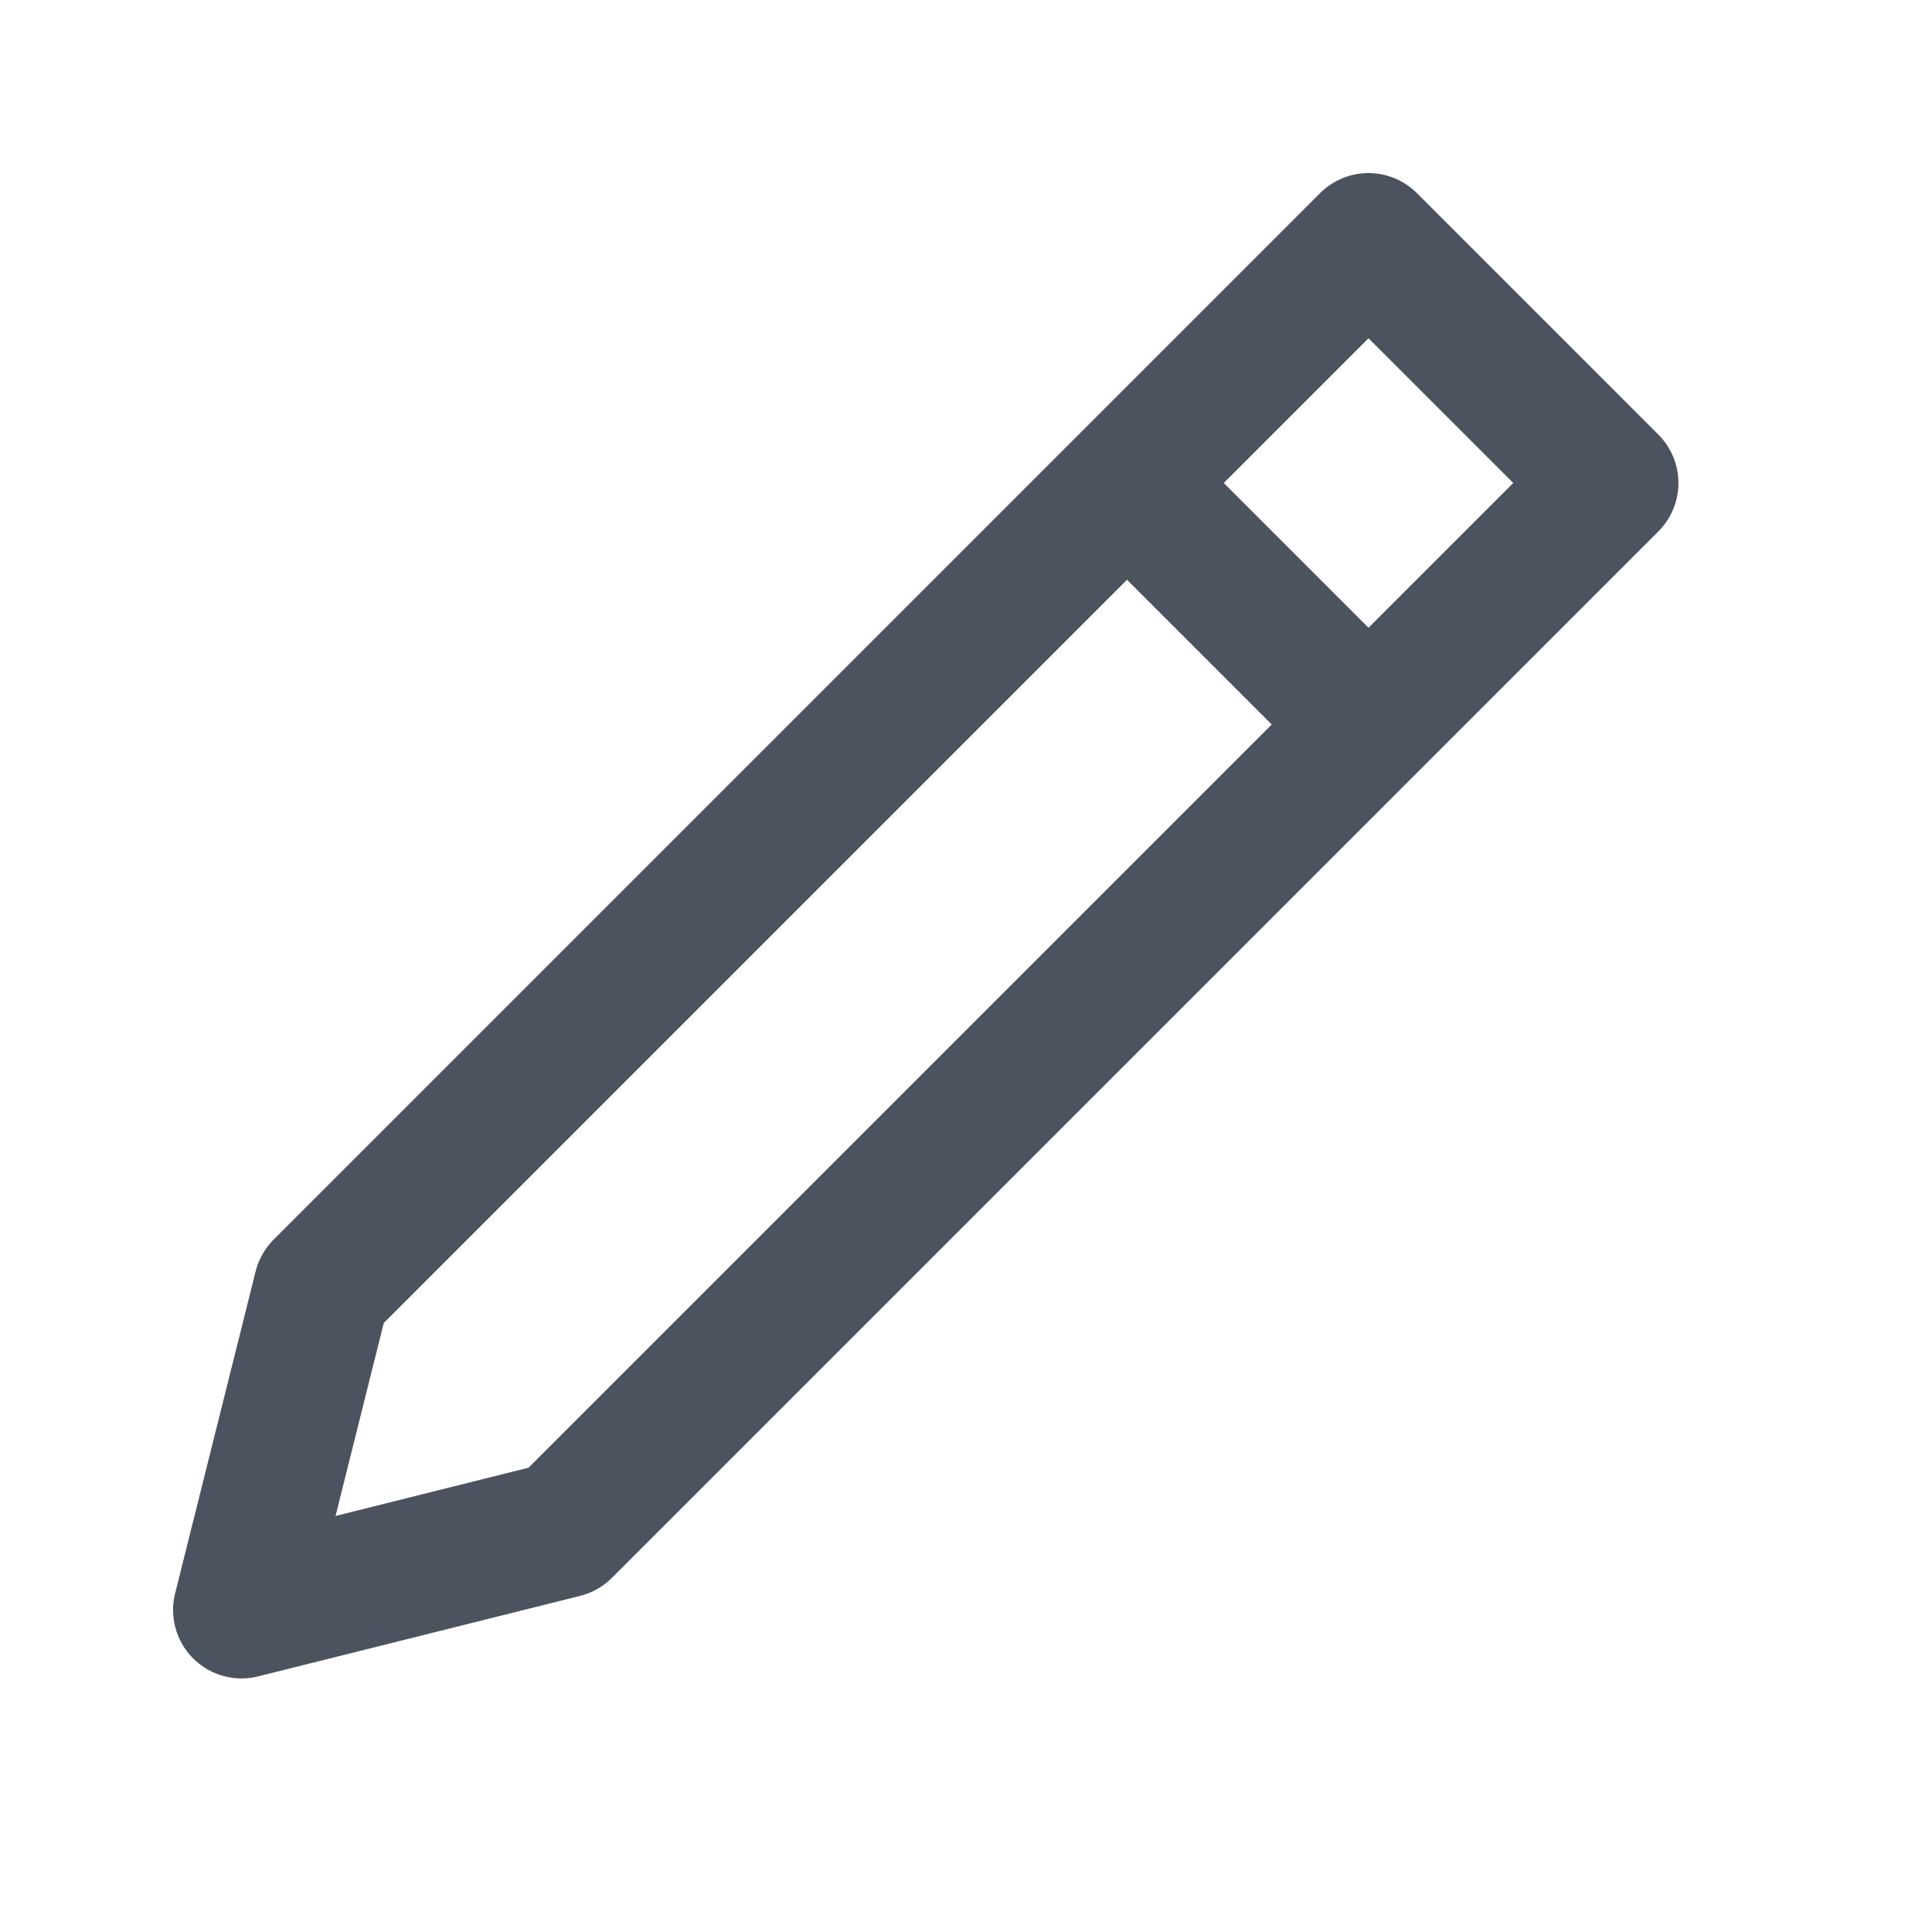
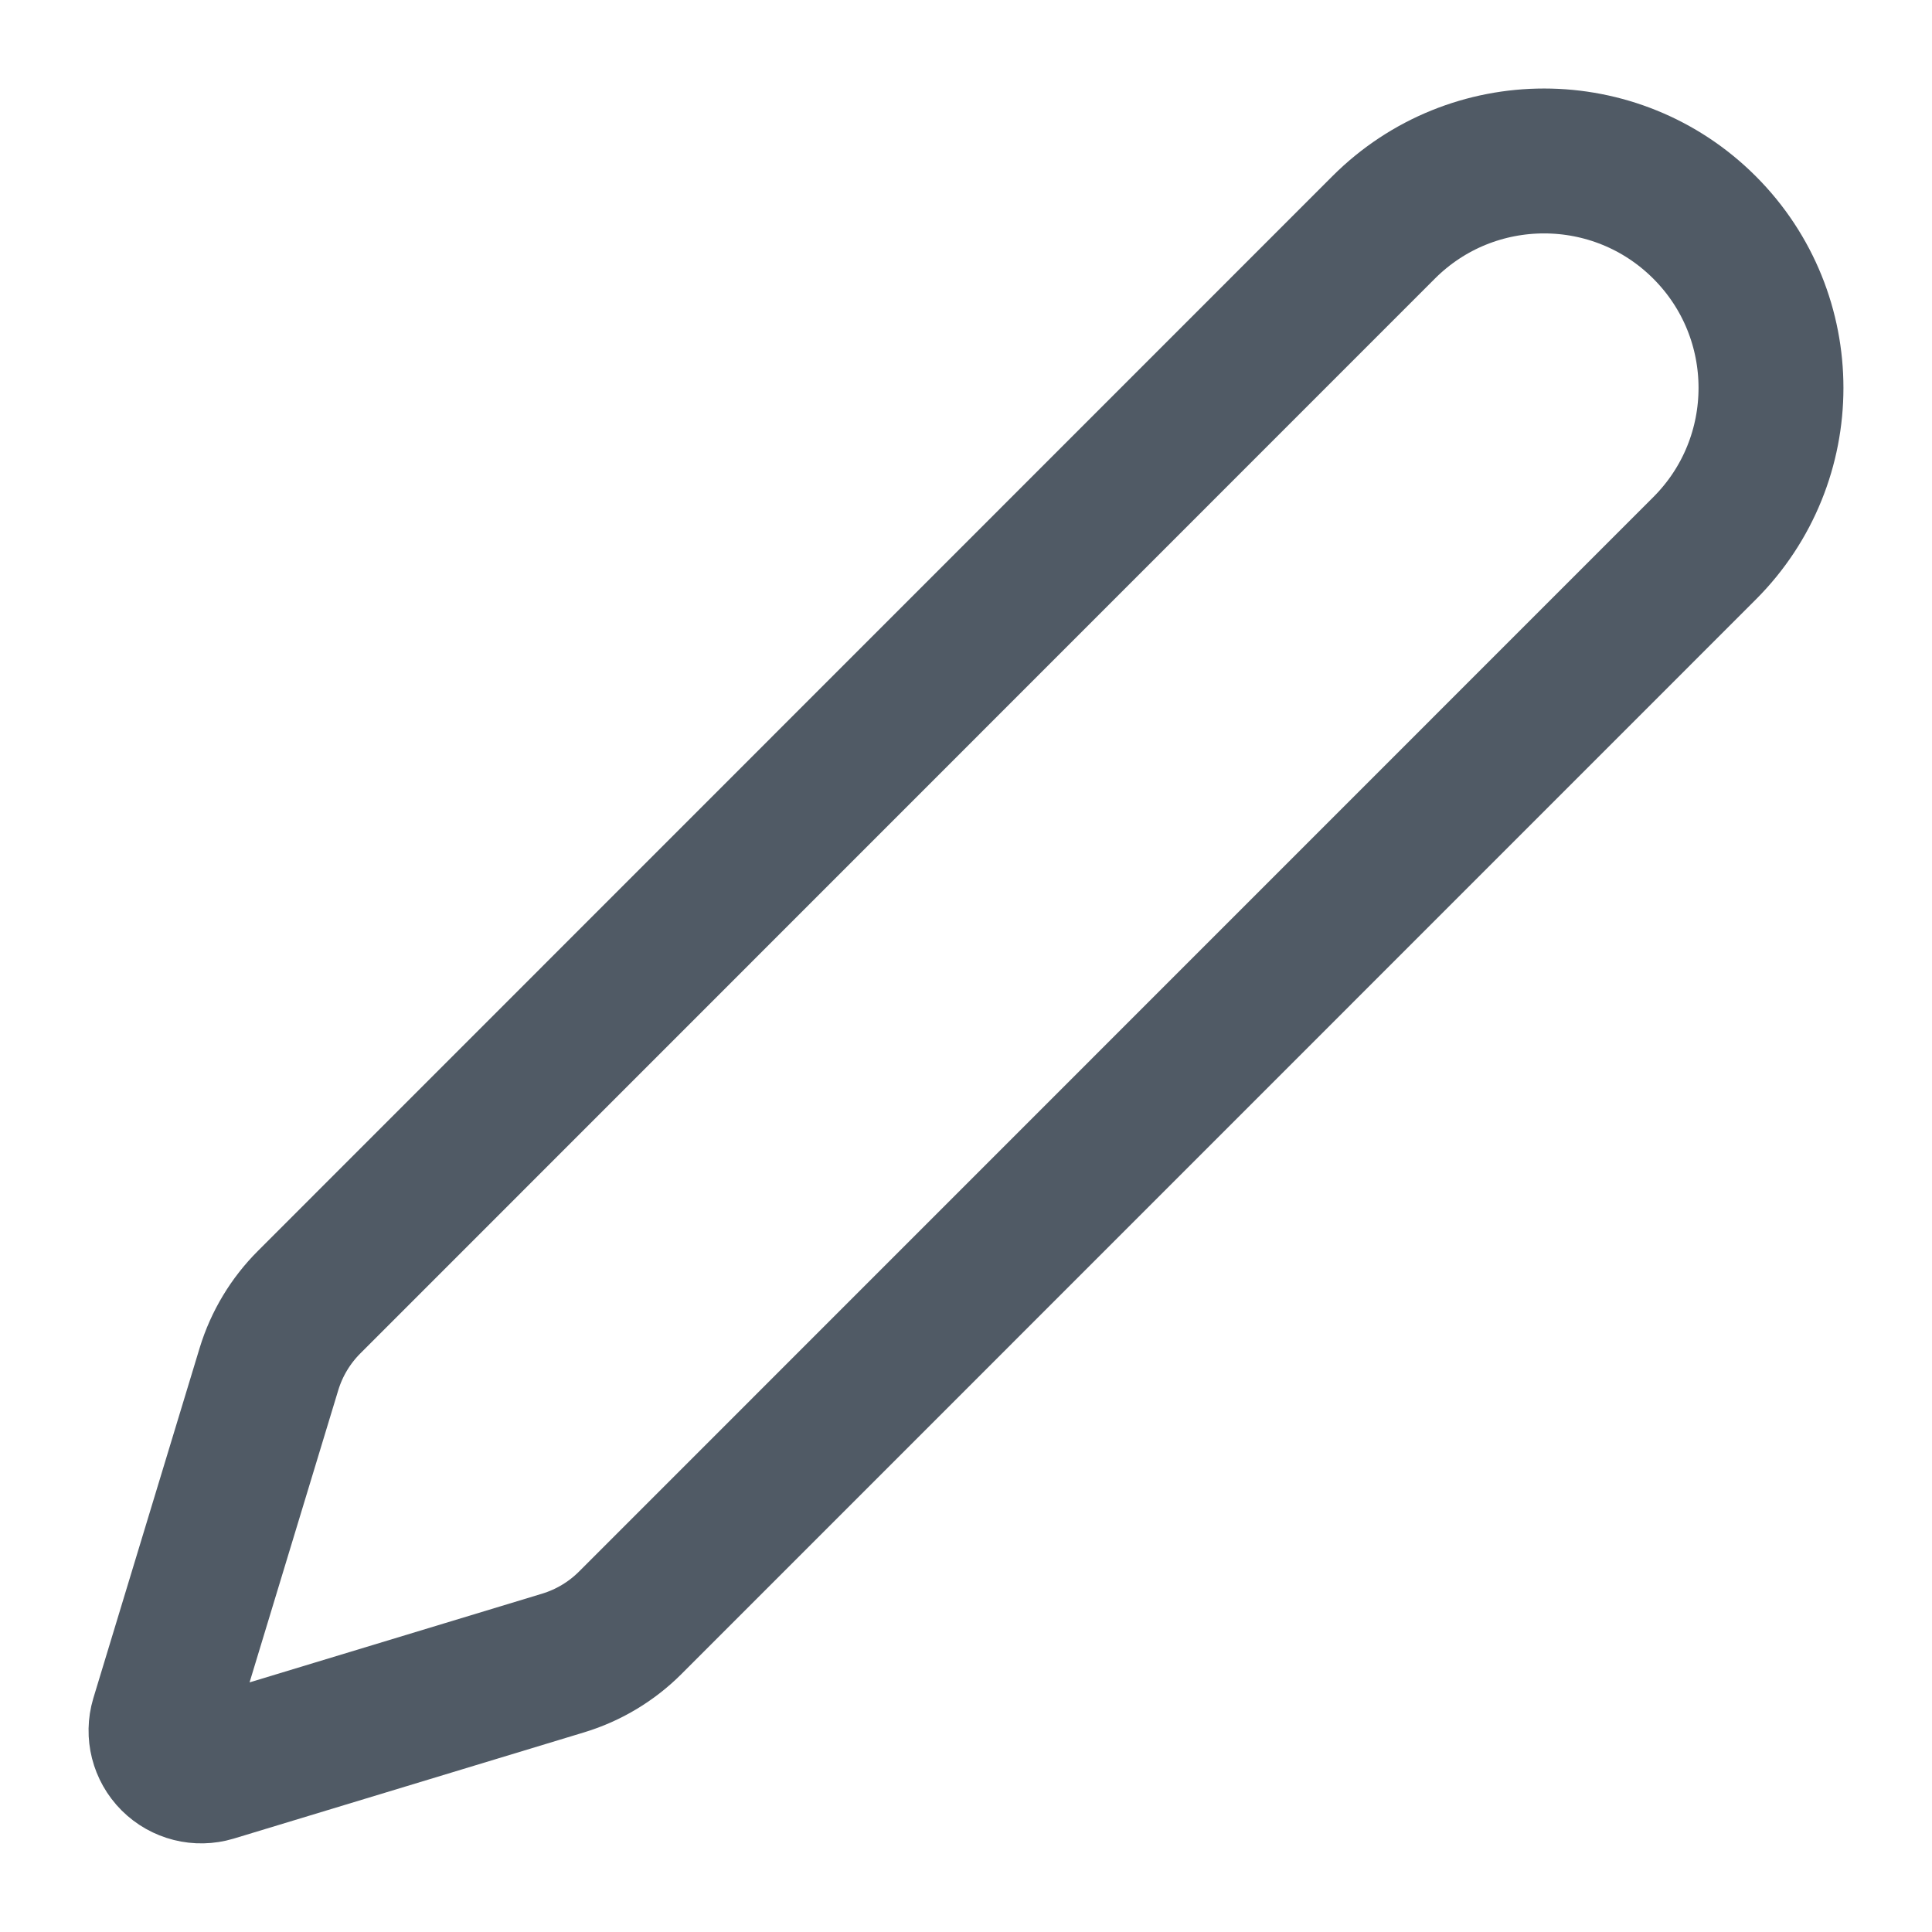
<svg xmlns="http://www.w3.org/2000/svg" width="24" height="24" viewBox="0 0 24 24">
-   <path d="M3 20 L7 19 L20 6 L17 3 L4 16 Z M14 6 L17 9" fill="none" stroke="#4B535E" stroke-width="1.7" stroke-linecap="round" stroke-linejoin="round" />
+   <path d="M21.174 6.812a1 1 0 0 0-3.986-3.987L3.842 16.174a2 2 0 0 0-.5.83l-1.321 4.352a.5.5 0 0 0 .623.622l4.353-1.32a2 2 0 0 0 .83-.497z" fill="none" stroke="#505A65" stroke-width="1.8" stroke-linecap="round" stroke-linejoin="round" />
</svg>
